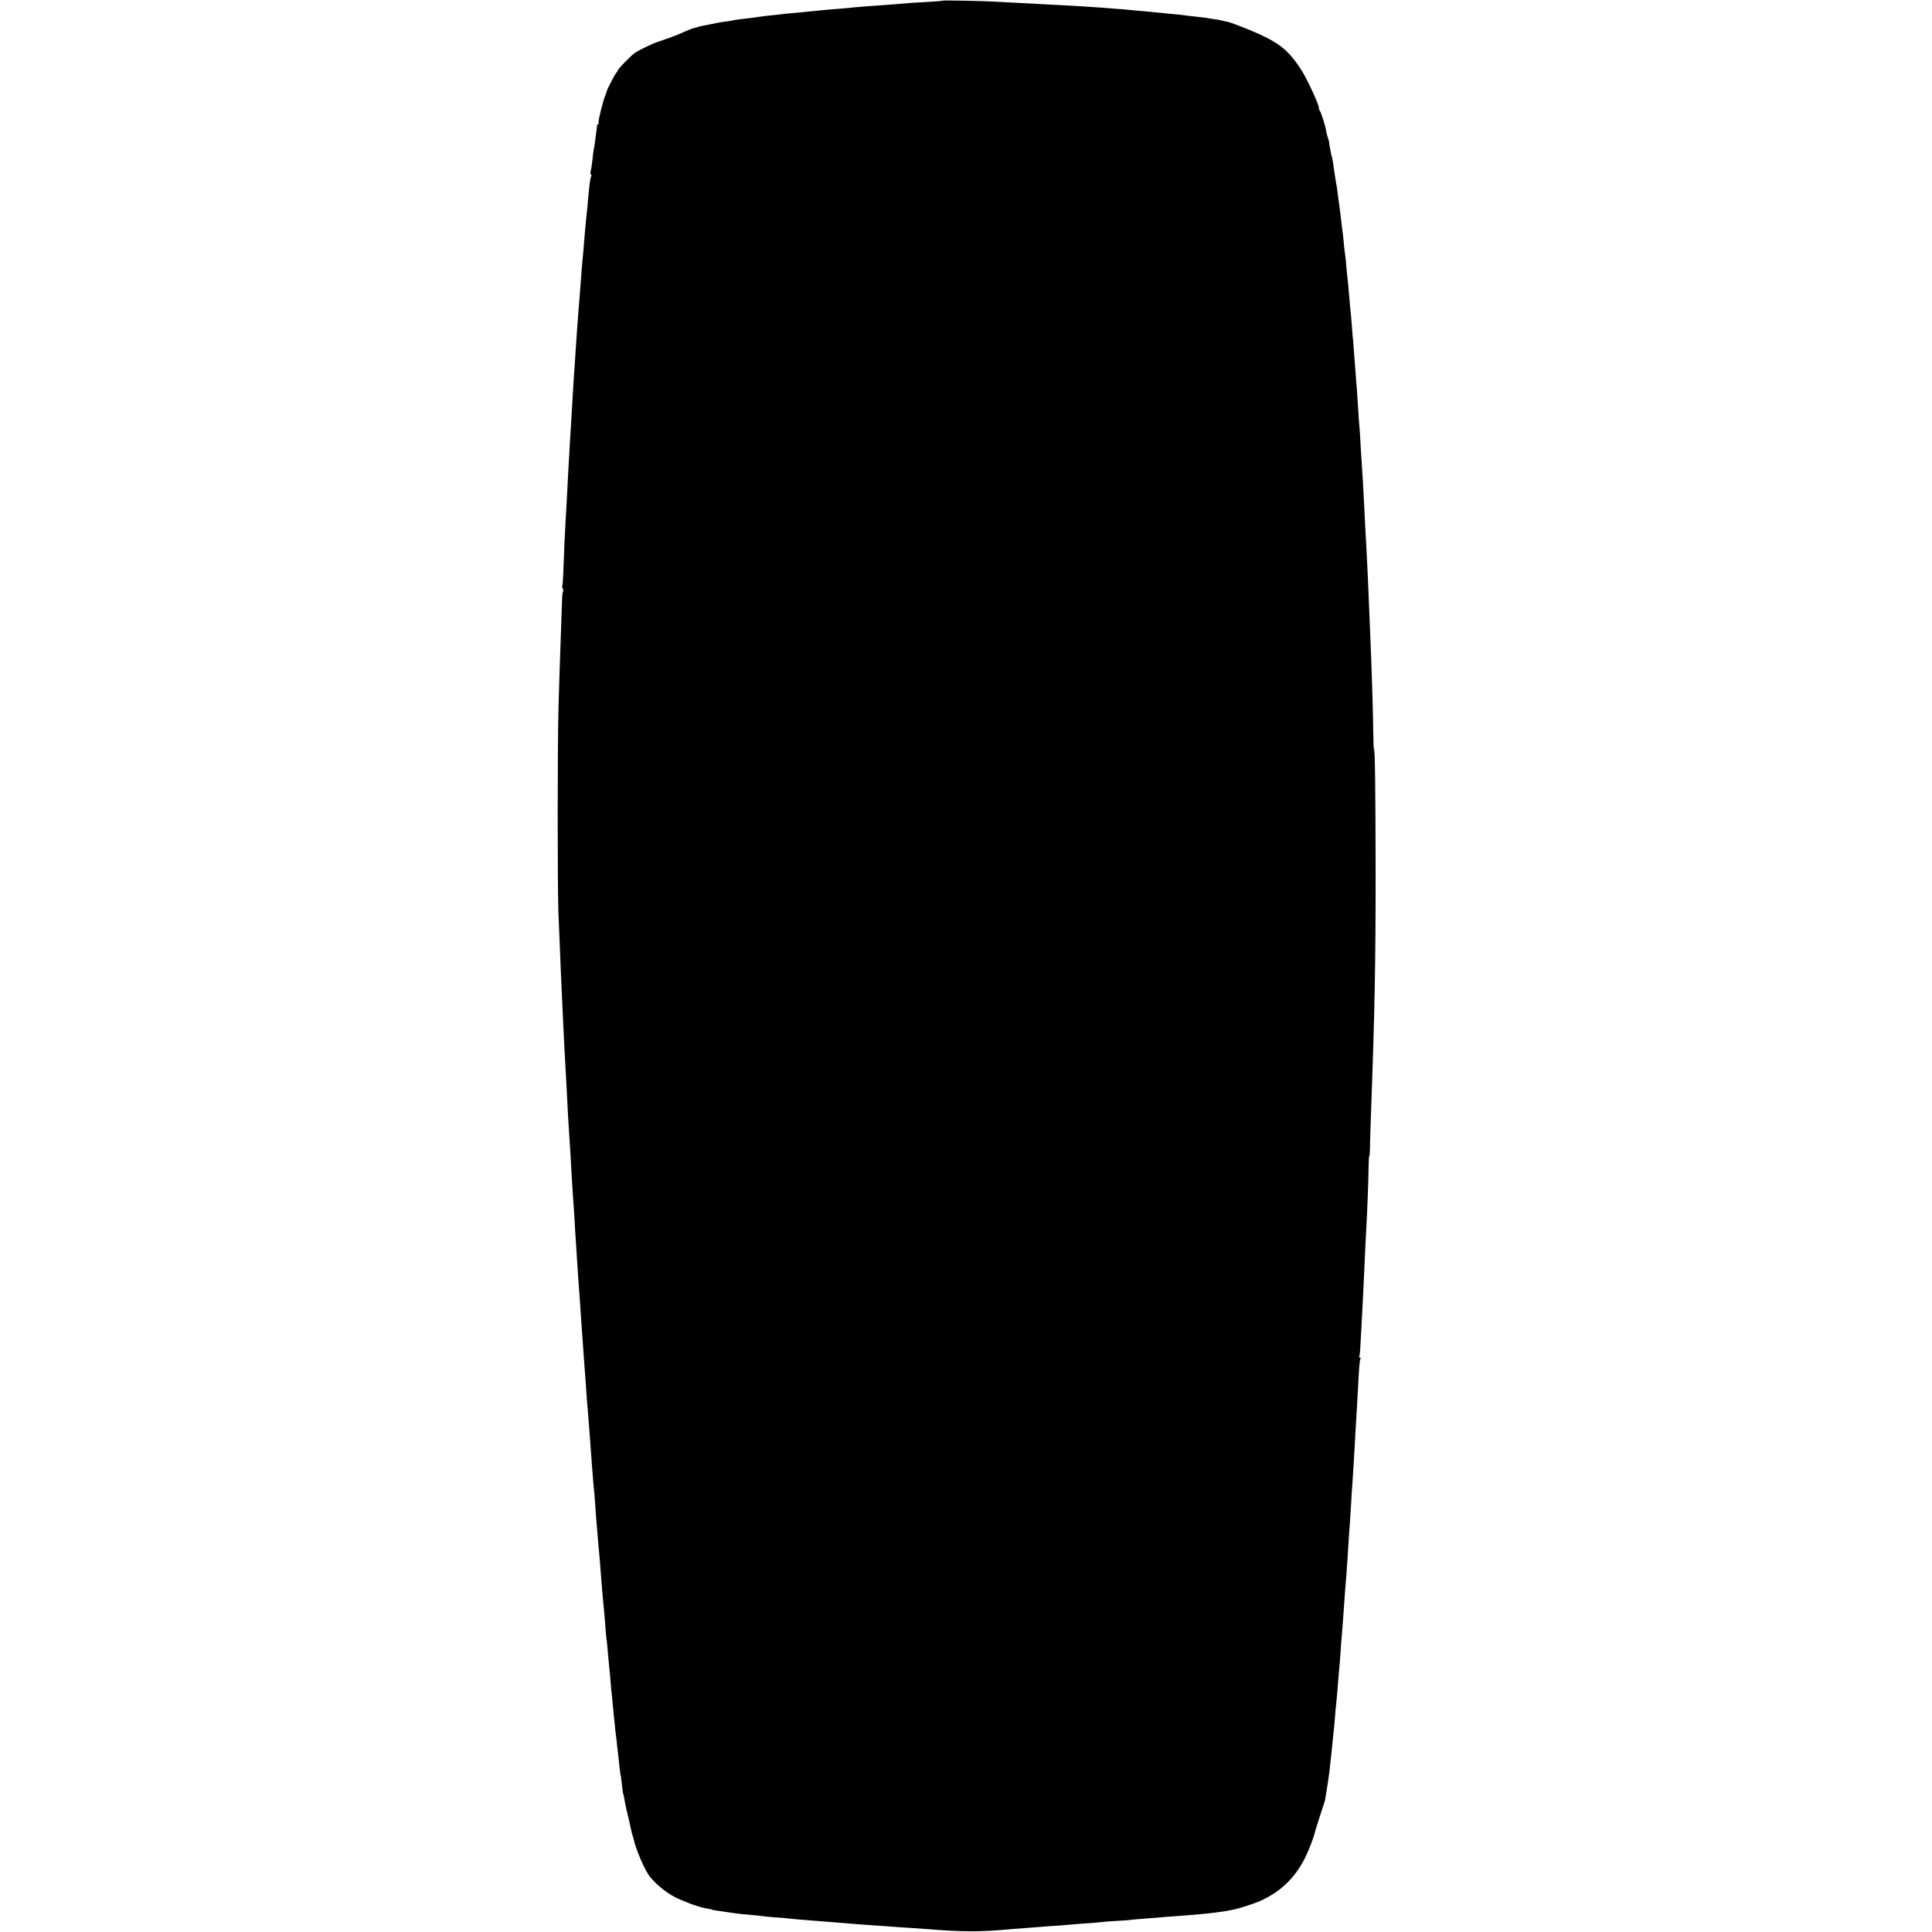
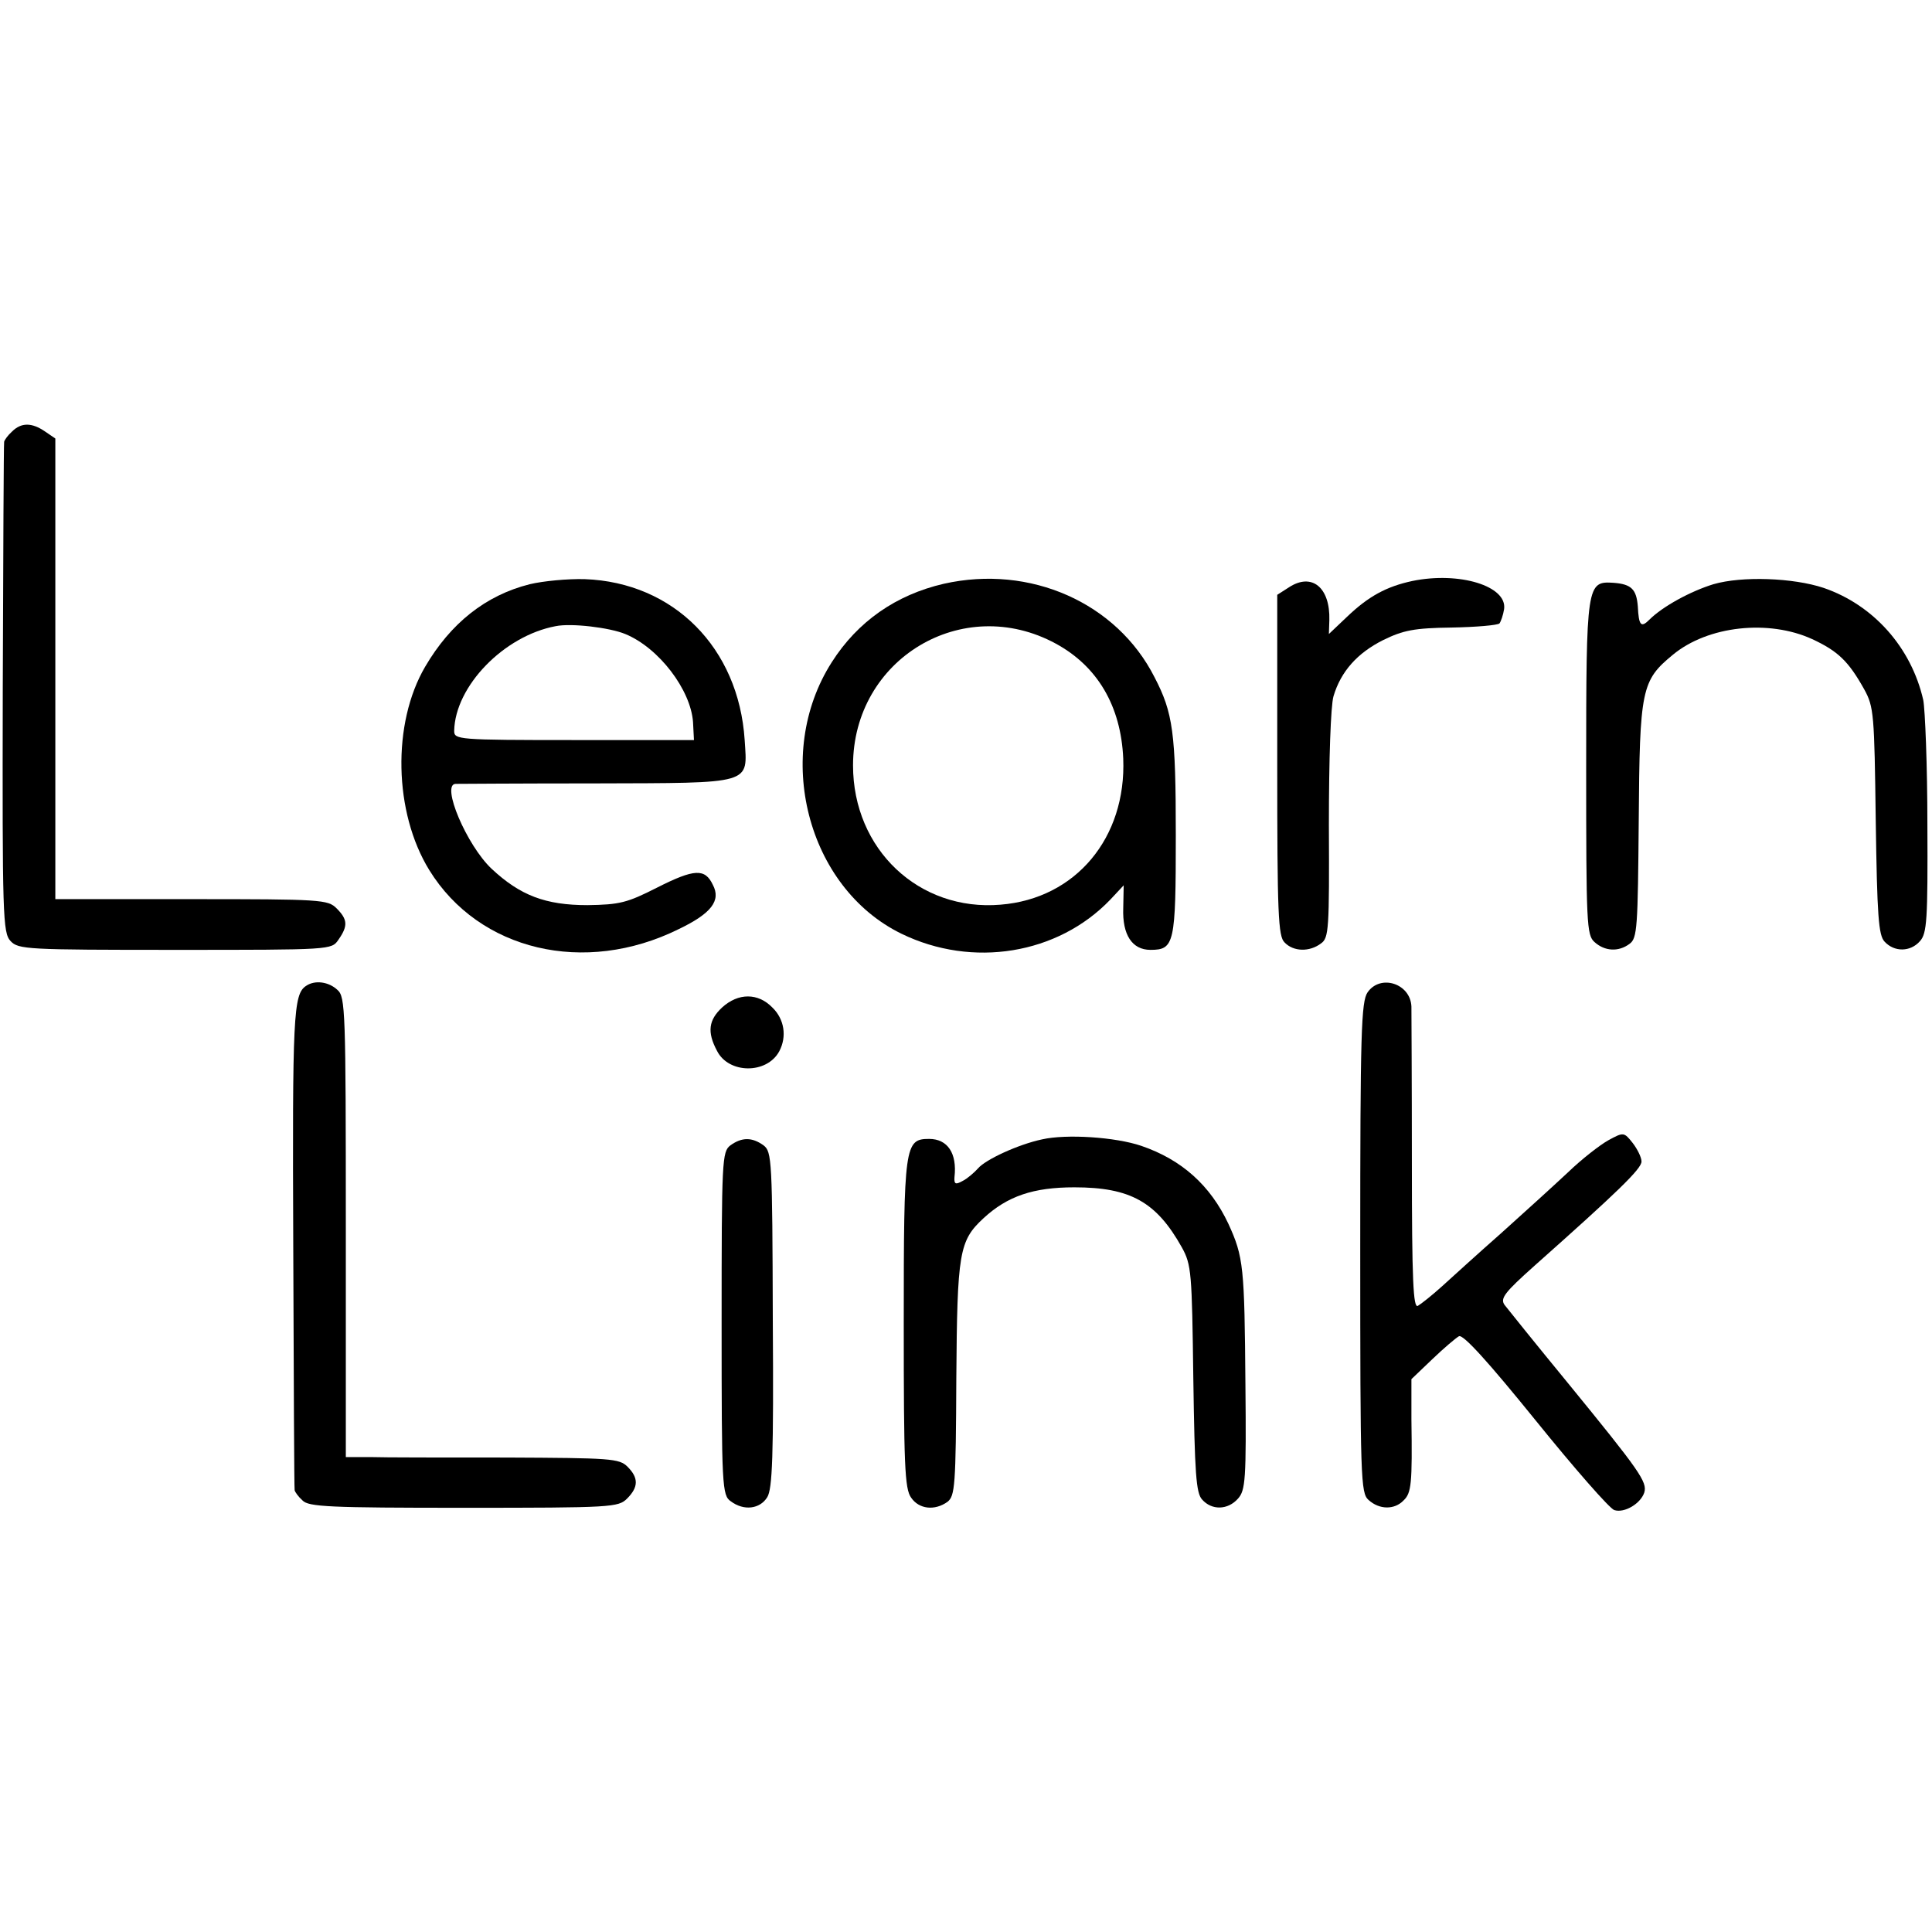
- <svg xmlns="http://www.w3.org/2000/svg" version="1.0" width="1648pt" height="1648pt" viewBox="0 0 1648 1648" preserveAspectRatio="xMidYMid meet">
-   <g transform="translate(0,1648) scale(0.1,-0.1)" fill="#000000" stroke="none">
-     <path d="M8038 16474 c-2 -2 -49 -6 -103 -9 -55 -3 -125 -7 -155 -9 -148 -13 -219 -18 -265 -21 -98 -7 -221 -16 -260 -21 -22 -3 -67 -6 -100 -9 -33 -2 -82 -6 -110 -9 -27 -3 -77 -8 -110 -11 -33 -3 -82 -8 -110 -11 -27 -3 -72 -7 -100 -9 -27 -2 -50 -5 -50 -5 0 -1 -15 -3 -33 -4 -91 -9 -169 -19 -187 -22 -11 -3 -40 -6 -65 -9 -53 -5 -113 -13 -155 -22 -16 -3 -41 -7 -55 -8 -14 -1 -63 -10 -110 -20 -47 -10 -92 -19 -100 -20 -8 -2 -15 -4 -15 -5 0 -1 -11 -4 -25 -6 -14 -3 -45 -14 -70 -25 -73 -34 -127 -55 -232 -90 -70 -23 -185 -79 -220 -106 -39 -31 -138 -133 -138 -143 0 -5 -6 -15 -14 -22 -12 -13 -80 -145 -81 -158 0 -3 -6 -18 -12 -35 -20 -49 -60 -209 -57 -227 1 -10 -1 -18 -5 -18 -4 0 -8 -6 -8 -12 -1 -7 -4 -33 -7 -58 -3 -25 -9 -65 -12 -90 -4 -25 -8 -54 -11 -65 -2 -11 -6 -45 -9 -75 -3 -30 -9 -72 -14 -92 -5 -23 -4 -38 1 -38 6 0 6 -7 1 -17 -8 -16 -14 -61 -28 -218 -1 -22 -5 -62 -9 -90 -8 -76 -19 -192 -30 -340 -4 -44 -9 -96 -11 -115 -2 -19 -6 -73 -9 -120 -4 -47 -8 -105 -10 -130 -2 -25 -6 -81 -10 -125 -3 -44 -8 -109 -11 -145 -3 -36 -7 -94 -9 -130 -3 -36 -7 -103 -10 -150 -9 -124 -15 -225 -20 -310 -2 -41 -7 -118 -10 -170 -3 -52 -8 -126 -10 -165 -2 -38 -7 -108 -9 -155 -5 -80 -11 -192 -21 -390 -2 -47 -7 -125 -10 -175 -6 -92 -13 -256 -20 -448 -2 -60 -6 -111 -9 -114 -3 -3 -1 -13 4 -23 5 -10 6 -20 3 -24 -4 -4 -8 -39 -9 -79 -1 -40 -5 -160 -9 -267 -12 -331 -13 -377 -21 -645 -9 -311 -9 -1514 -1 -1740 15 -372 17 -425 22 -535 3 -63 7 -164 10 -225 9 -211 25 -519 41 -795 2 -47 6 -121 8 -164 3 -43 8 -124 11 -179 4 -56 9 -133 11 -171 2 -39 6 -111 9 -161 5 -93 10 -163 20 -307 3 -45 8 -121 10 -168 3 -47 8 -116 10 -155 3 -38 7 -101 9 -140 2 -38 7 -106 10 -150 9 -117 16 -221 21 -295 6 -90 12 -181 19 -270 3 -41 8 -111 11 -155 3 -44 8 -109 11 -145 3 -36 7 -96 9 -135 3 -38 7 -92 10 -120 2 -27 7 -84 10 -125 12 -164 16 -217 20 -270 2 -30 6 -89 10 -130 3 -41 7 -95 10 -120 3 -25 8 -76 10 -115 2 -38 7 -104 10 -145 4 -41 8 -93 10 -115 7 -84 16 -192 21 -240 2 -27 6 -79 9 -115 7 -98 15 -189 21 -250 3 -30 7 -73 9 -95 10 -135 17 -213 21 -235 2 -14 6 -56 9 -95 3 -38 8 -92 11 -119 3 -27 7 -73 10 -103 2 -29 6 -72 8 -96 3 -23 8 -71 11 -107 3 -36 8 -83 10 -105 3 -22 7 -65 10 -95 2 -30 7 -71 10 -90 3 -19 7 -60 10 -90 3 -30 8 -68 10 -85 2 -16 7 -59 10 -95 4 -36 9 -67 10 -70 2 -3 6 -37 10 -75 4 -39 9 -73 11 -76 2 -4 6 -24 10 -45 3 -22 12 -66 20 -99 8 -33 17 -69 19 -80 21 -97 27 -122 32 -135 3 -8 7 -22 9 -30 16 -83 96 -267 138 -319 55 -67 135 -132 209 -171 78 -40 199 -85 262 -97 45 -8 60 -11 60 -13 0 -1 9 -3 20 -5 11 -1 40 -5 65 -9 25 -4 61 -9 80 -12 62 -9 104 -14 165 -18 33 -3 76 -8 95 -10 19 -3 69 -8 110 -11 41 -2 91 -7 110 -9 39 -5 83 -9 380 -32 36 -3 85 -7 110 -9 70 -6 188 -15 265 -20 39 -2 102 -7 140 -10 39 -3 106 -8 150 -10 44 -3 107 -7 140 -10 305 -25 474 -25 725 0 19 2 80 6 135 10 55 4 118 9 140 11 22 2 75 6 117 8 42 3 100 8 130 11 29 3 89 7 132 10 44 3 96 7 115 10 20 3 79 7 131 10 52 2 111 7 130 10 19 2 71 7 115 10 44 3 96 7 115 9 19 2 76 7 125 10 159 12 209 16 255 21 106 11 177 21 220 30 14 2 36 7 49 10 36 7 172 52 211 70 175 79 297 197 384 371 31 64 72 170 81 211 2 10 21 70 41 133 21 63 39 118 40 123 1 4 2 8 3 10 2 1 4 13 6 27 2 14 6 38 9 54 3 16 8 50 12 75 3 25 8 57 10 71 2 14 7 48 9 75 3 28 8 68 10 90 3 22 7 67 10 100 3 33 8 76 10 95 3 19 7 71 11 115 3 44 8 96 10 115 5 40 10 100 19 215 4 44 8 96 10 115 2 19 7 78 10 130 3 52 8 111 10 130 5 60 16 202 20 270 2 36 6 92 9 125 6 59 16 202 21 280 8 136 17 267 21 315 2 30 6 95 9 144 2 49 7 119 10 155 6 90 18 273 29 486 3 50 8 126 10 170 3 44 8 132 11 195 8 161 13 219 20 230 4 6 1 10 -5 10 -6 0 -9 4 -5 9 3 6 8 54 10 108 3 54 7 134 10 178 6 105 15 295 21 420 7 160 13 293 19 395 9 161 18 410 19 512 1 54 3 98 6 98 3 0 6 37 6 83 1 45 4 163 8 262 33 901 40 1295 40 2065 -1 725 -5 1060 -14 1060 -3 0 -5 62 -6 138 -1 128 -10 448 -20 692 -2 58 -6 159 -9 225 -12 314 -24 561 -30 670 -5 76 -11 199 -20 380 -5 103 -14 262 -20 345 -3 36 -7 108 -10 160 -2 52 -7 115 -9 140 -3 25 -8 95 -11 155 -4 61 -9 135 -11 165 -3 30 -7 82 -9 115 -2 33 -7 92 -10 130 -3 39 -8 97 -10 130 -2 33 -4 60 -5 60 -1 0 -3 27 -5 60 -6 79 -14 172 -19 215 -2 19 -7 75 -11 124 -4 50 -8 98 -10 108 -2 10 -6 53 -10 96 -3 42 -7 88 -10 102 -2 14 -7 50 -10 80 -2 30 -7 75 -10 100 -3 25 -8 61 -10 80 -8 72 -16 136 -21 170 -11 77 -16 116 -18 135 -1 11 -6 38 -10 60 -3 22 -8 54 -11 70 -12 88 -22 150 -25 150 -1 0 -3 9 -5 20 -2 11 -7 36 -11 55 -4 19 -7 38 -6 42 1 4 -3 19 -8 33 -5 14 -13 40 -16 58 -9 49 -9 48 -29 112 -10 33 -22 64 -27 70 -4 5 -8 17 -8 26 0 30 -107 259 -155 331 -120 180 -197 236 -489 354 -60 24 -123 47 -140 49 -17 3 -38 8 -46 10 -8 3 -31 7 -50 10 -19 2 -46 7 -60 9 -14 3 -47 8 -75 10 -27 3 -70 8 -95 11 -72 9 -121 15 -175 19 -27 3 -77 8 -110 11 -33 3 -81 8 -106 10 -25 2 -74 6 -110 10 -35 4 -89 8 -119 10 -30 2 -86 7 -125 10 -103 8 -307 20 -515 30 -195 10 -329 17 -395 21 -102 6 -443 13 -447 8z" />
+ <svg xmlns="http://www.w3.org/2000/svg" version="1.0" width="419pt" height="419pt" viewBox="0 0 419 419" preserveAspectRatio="xMidYMid meet">
+   <g transform="translate(0,419) scale(0.1,-0.1)" fill="#000000" stroke="none">
+     <path d="M26 3254 c-9 -8 -16 -18 -17 -22 -1 -4 -2 -245 -3 -535 -1 -495 0 -530 17 -548 17 -18 35 -19 357 -19 339 0 339 0 354 22 21 30 20 44 -4 68 -19 19 -33 20 -315 20 l-295 0 0 499 0 500 -22 15 c-29 20 -52 20 -72 0z" />
+     <path d="M1149 2923 c-96 -24 -172 -85 -227 -179 -72 -123 -68 -316 9 -441 108 -175 337 -229 541 -128 71 34 92 62 74 96 -17 36 -40 35 -121 -6 -65 -33 -81 -37 -151 -38 -91 0 -146 21 -208 79 -54 51 -110 183 -78 184 4 0 140 1 302 1 346 1 331 -3 325 94 -13 200 -154 342 -347 349 -36 1 -90 -4 -119 -11z m207 -108 c73 -30 142 -121 147 -191 l2 -39 -260 0 c-253 0 -260 1 -260 20 2 97 108 206 220 227 34 7 117 -3 151 -17z" />
+     <path d="M2047 2924 c-104 -24 -187 -82 -243 -170 -128 -200 -54 -489 151 -589 154 -75 339 -45 453 74 l29 31 -1 -50 c-2 -57 19 -90 59 -90 52 0 55 13 55 248 0 223 -6 266 -46 343 -82 162 -270 245 -457 203z m243 -130 c90 -49 141 -135 146 -249 7 -172 -103 -304 -266 -317 -177 -15 -320 120 -320 302 0 231 238 374 440 264z" />
+     <path d="M3063 2930 c-56 -12 -95 -33 -142 -78 l-39 -37 1 30 c2 71 -38 104 -88 71 l-25 -16 0 -370 c0 -322 2 -371 16 -384 19 -20 54 -21 79 -2 17 12 18 31 17 257 0 142 4 259 10 279 16 54 52 94 108 122 43 21 67 26 148 27 53 1 100 5 104 9 3 4 8 18 10 31 7 50 -97 82 -199 61z" />
+     <path d="M3716 2923 c-49 -15 -110 -48 -139 -77 -18 -18 -23 -13 -25 29 -3 37 -14 48 -52 51 -59 4 -60 -1 -60 -402 0 -337 1 -362 18 -377 22 -20 52 -22 76 -4 17 12 18 36 20 268 2 285 6 303 74 359 76 63 208 77 302 34 56 -26 79 -48 113 -109 21 -38 22 -54 25 -285 3 -206 6 -248 19 -262 21 -23 56 -23 77 1 15 17 17 45 16 253 0 128 -5 250 -9 270 -26 114 -108 206 -216 243 -66 22 -177 26 -239 8z" />
+     <path d="M664 2052 c-28 -18 -30 -64 -28 -567 1 -286 2 -523 3 -527 1 -4 8 -14 17 -22 13 -14 59 -16 350 -16 321 0 335 1 354 20 25 25 25 45 1 69 -18 18 -36 19 -263 20 -134 0 -267 0 -295 1 l-53 0 0 498 c0 471 -1 500 -18 515 -19 18 -49 22 -68 9z" />
+     <path d="M2966 2038 c-14 -20 -16 -89 -16 -554 0 -502 1 -532 18 -547 23 -21 56 -22 76 -1 17 16 19 36 17 176 l0 87 45 43 c25 24 51 46 58 50 9 5 64 -56 166 -182 84 -104 161 -192 171 -195 22 -7 57 14 65 38 7 23 -10 47 -166 238 -69 84 -130 160 -137 169 -10 14 0 27 65 85 180 160 232 210 232 226 0 9 -9 27 -19 40 -19 24 -20 24 -53 6 -18 -10 -58 -41 -88 -70 -31 -29 -96 -88 -145 -132 -50 -44 -107 -96 -128 -115 -21 -19 -45 -38 -52 -42 -10 -6 -13 54 -13 310 0 174 -1 327 -1 339 -2 50 -67 71 -95 31z" />
+     <path d="M1566 2005 c-29 -27 -33 -53 -11 -94 25 -50 108 -51 135 -1 17 32 11 70 -15 95 -31 32 -74 32 -109 0z" />
+     <path d="M2260 1719 c-52 -11 -123 -44 -139 -63 -8 -9 -23 -22 -33 -27 -16 -9 -19 -7 -18 8 6 52 -15 83 -55 83 -53 0 -55 -14 -55 -400 0 -306 2 -359 16 -378 17 -25 51 -29 79 -9 16 13 18 34 19 268 2 273 6 298 59 347 52 48 108 67 197 67 122 0 178 -32 233 -130 21 -38 22 -54 25 -285 3 -206 6 -248 19 -262 21 -24 56 -23 78 2 16 18 18 41 16 247 -2 256 -4 277 -37 349 -39 83 -101 139 -189 169 -56 19 -162 26 -215 14z" />
+     <path d="M1584 1706 c-18 -14 -19 -30 -19 -386 0 -355 1 -373 20 -386 28 -21 63 -17 79 9 11 18 14 87 12 385 -1 347 -2 364 -20 378 -25 18 -47 18 -72 0z" />
  </g>
</svg>
